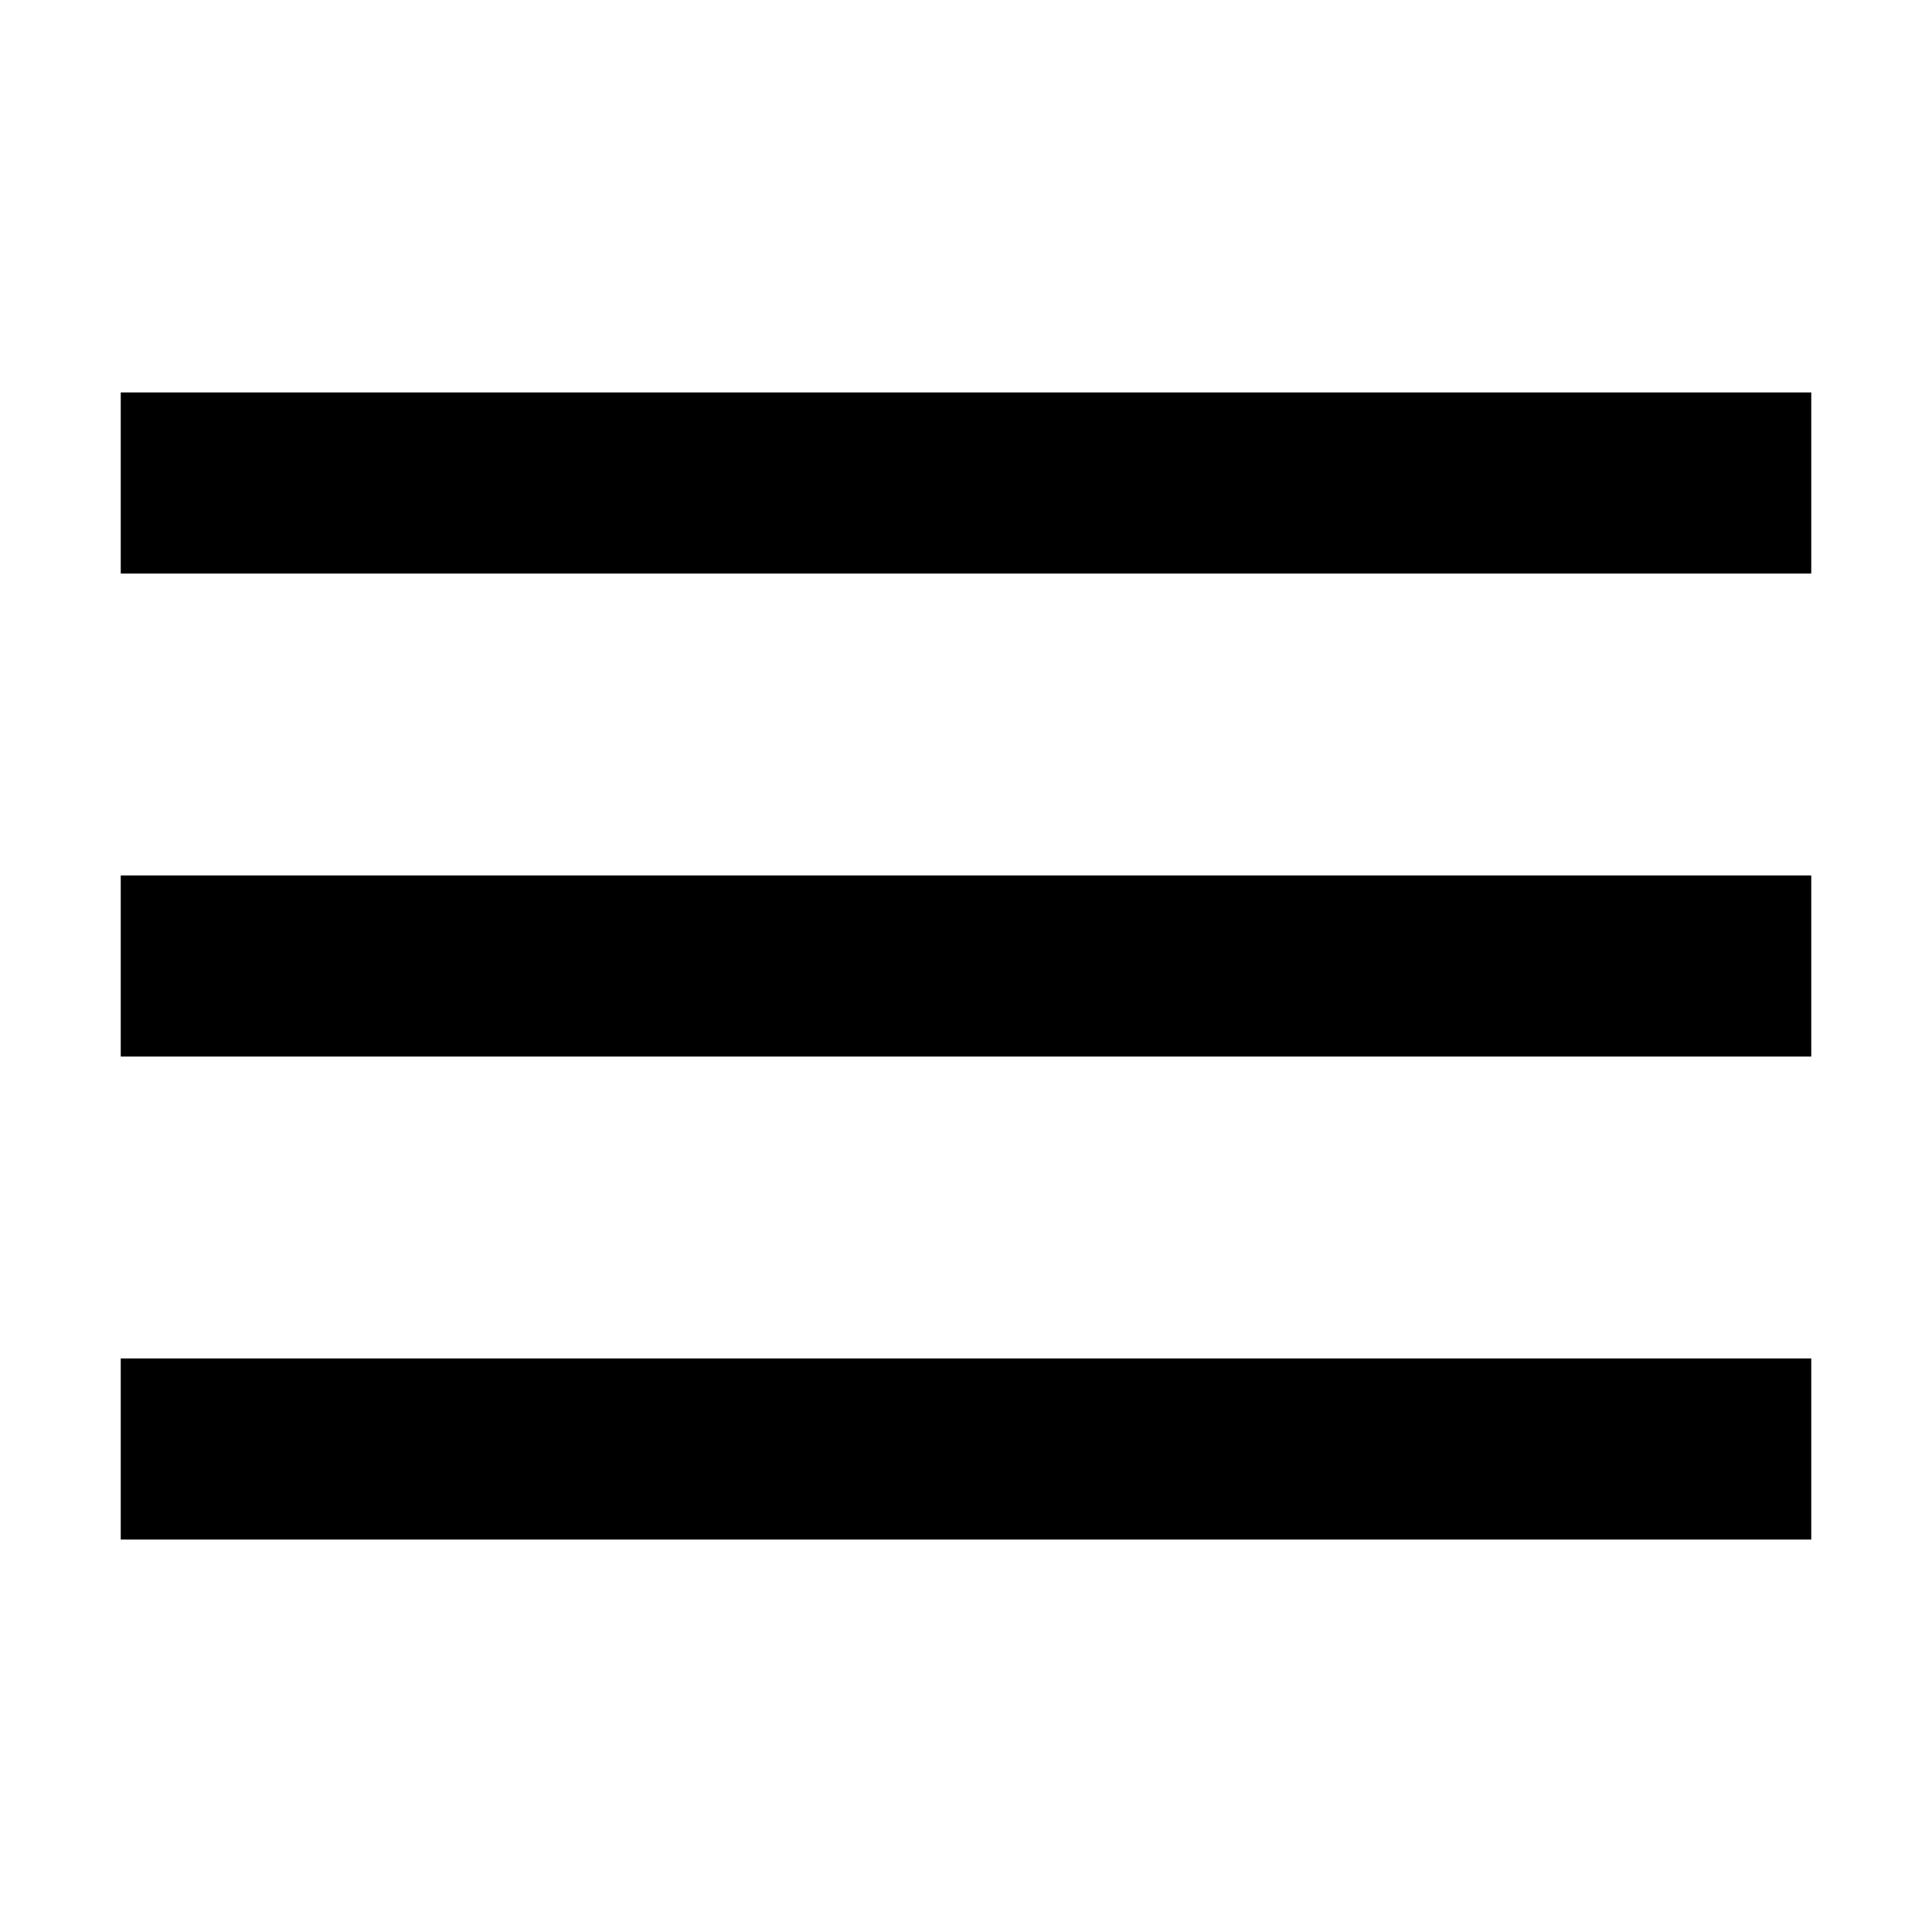
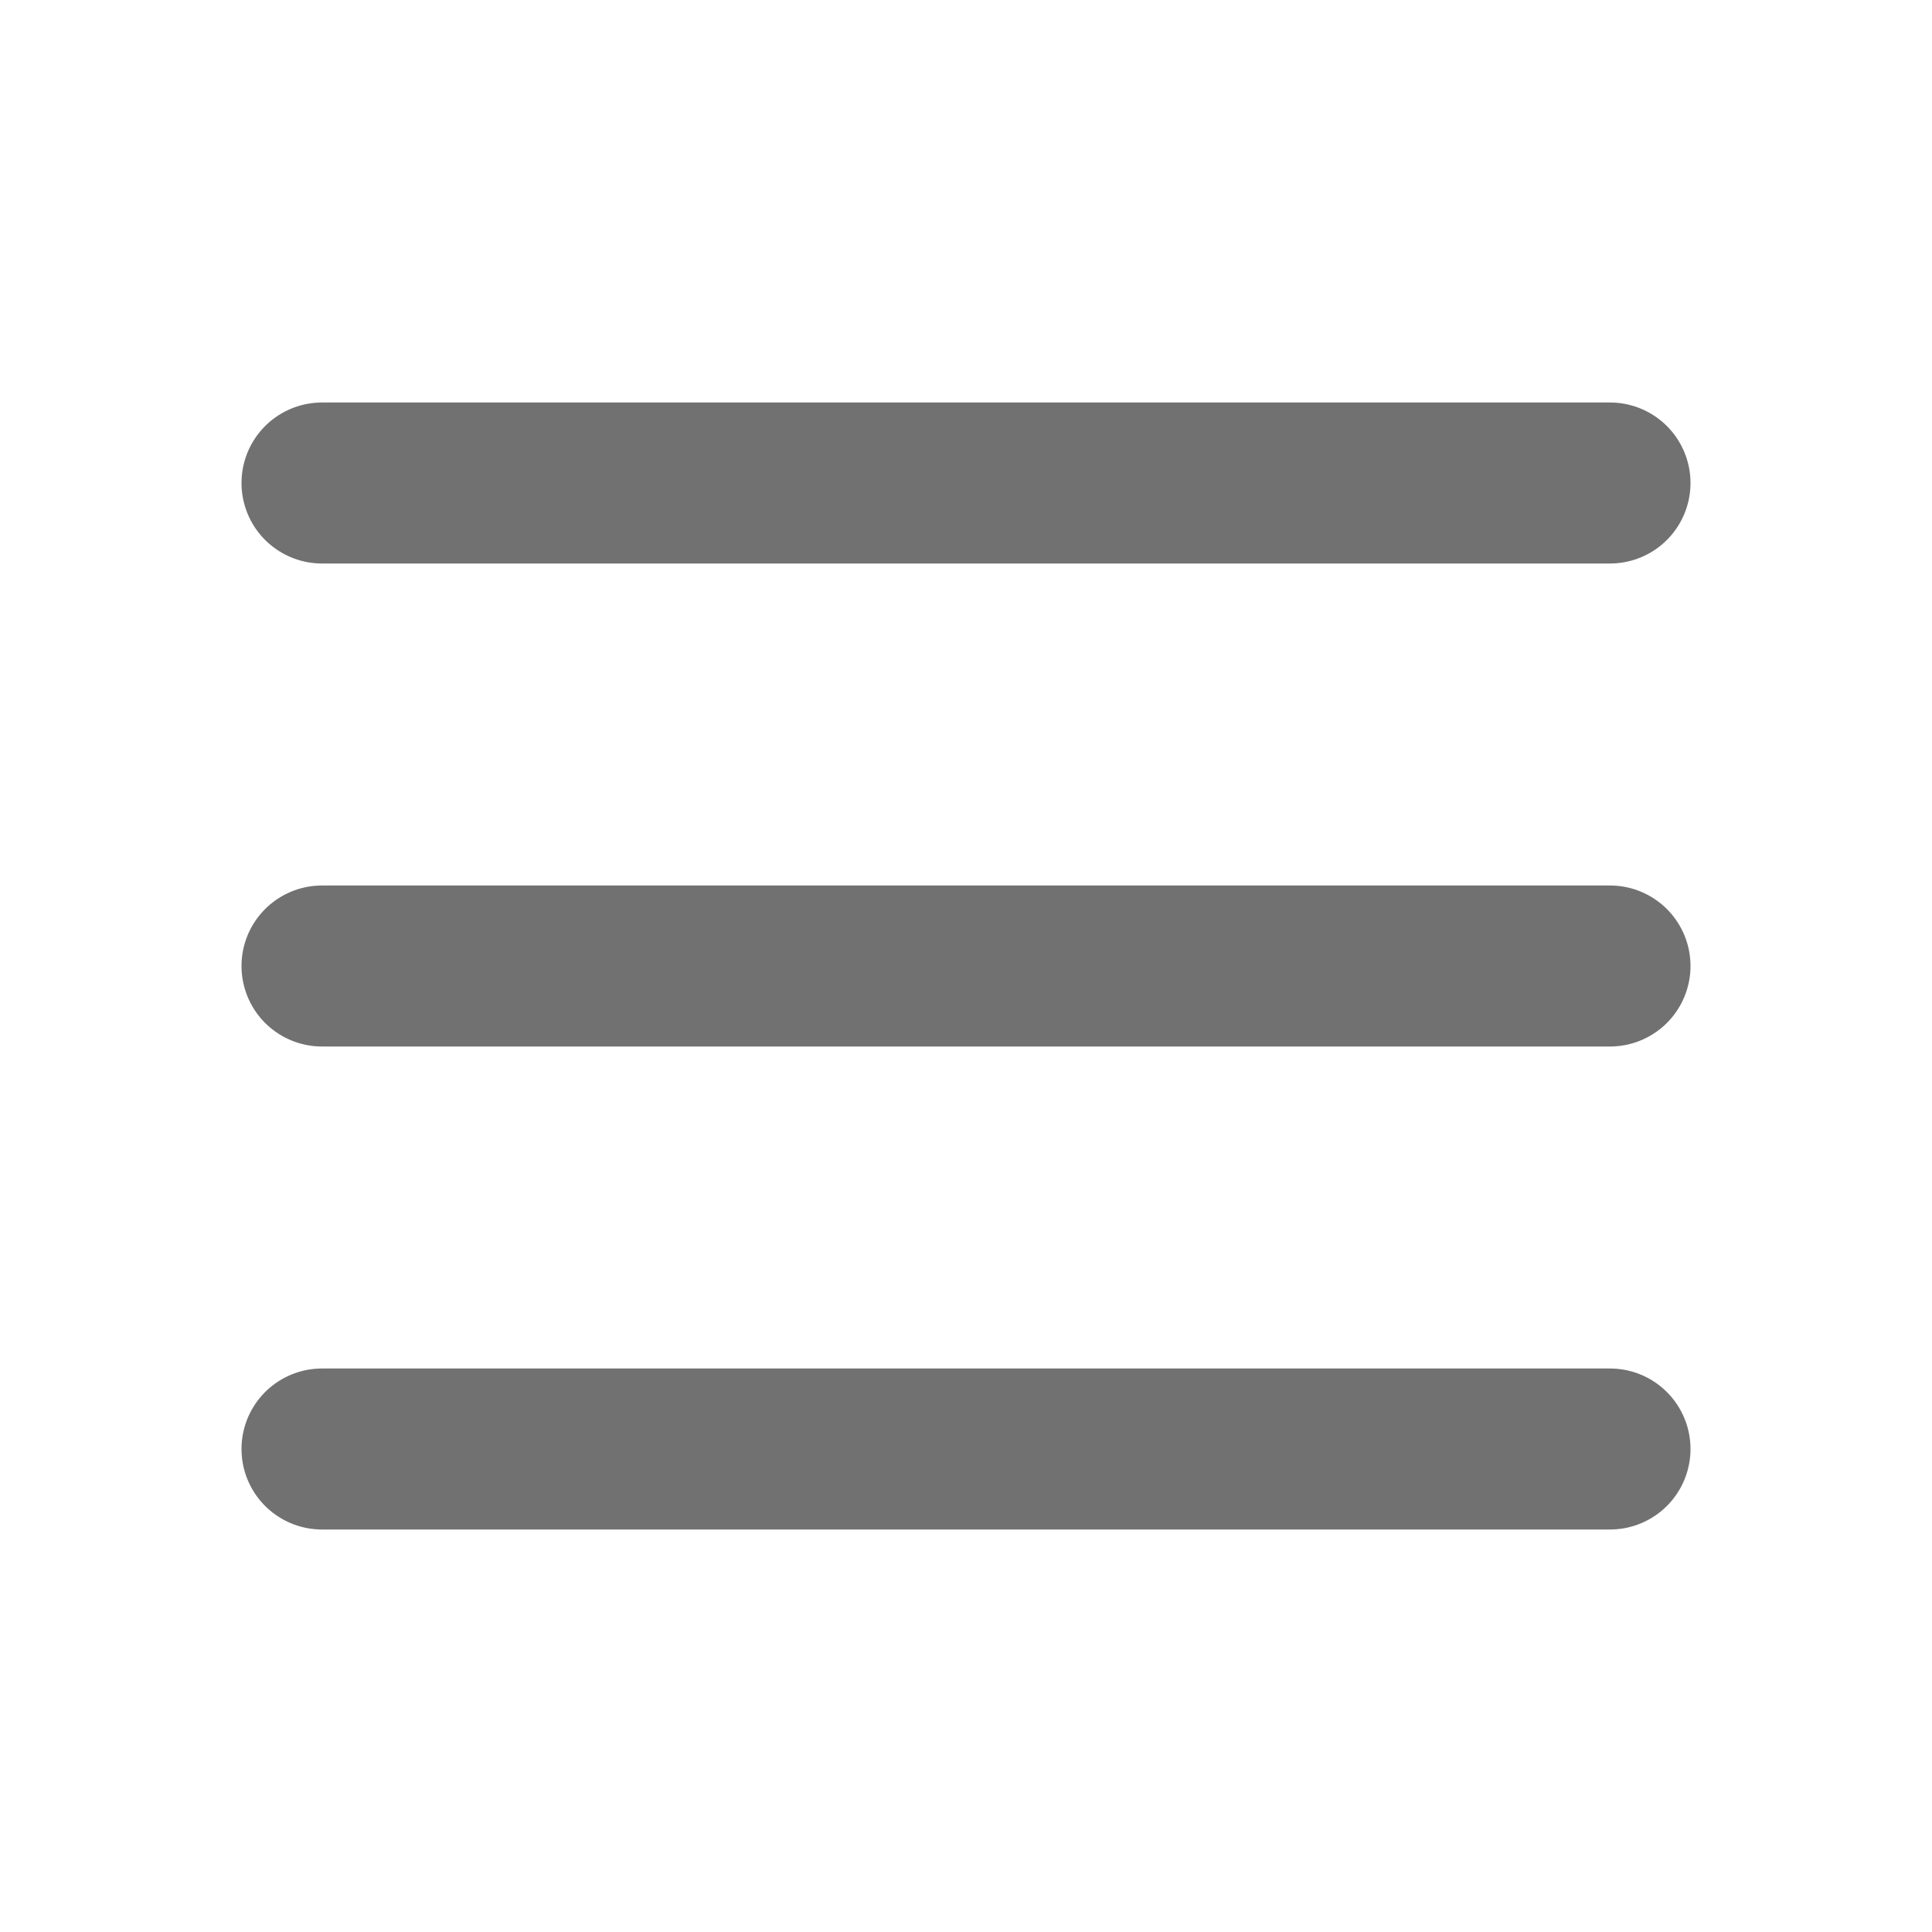
- <svg xmlns="http://www.w3.org/2000/svg" viewBox="0 0 32 32" aria-hidden="true" role="presentation" focusable="false" style="display: block; fill: none; height: 16px; width: 16px; stroke: currentcolor; stroke-width: 3; overflow: visible;">
-   <g fill="none" fill-rule="nonzero">
-     <path d="m2 16h28" />
-     <path d="m2 24h28" />
-     <path d="m2 8h28" />
-   </g>
+ <svg xmlns="http://www.w3.org/2000/svg" stroke="currentColor" fill="none" stroke-width="0" viewBox="0 0 24 24" height="23" width="23" style="color: rgb(113, 113, 113); size: 23px; padding-left: 3px; padding-right: 5px; align-self: center;">
+   <path stroke-linecap="round" stroke-linejoin="round" stroke-width="2" d="M4 6h16M4 12h16M4 18h16" />
</svg>
